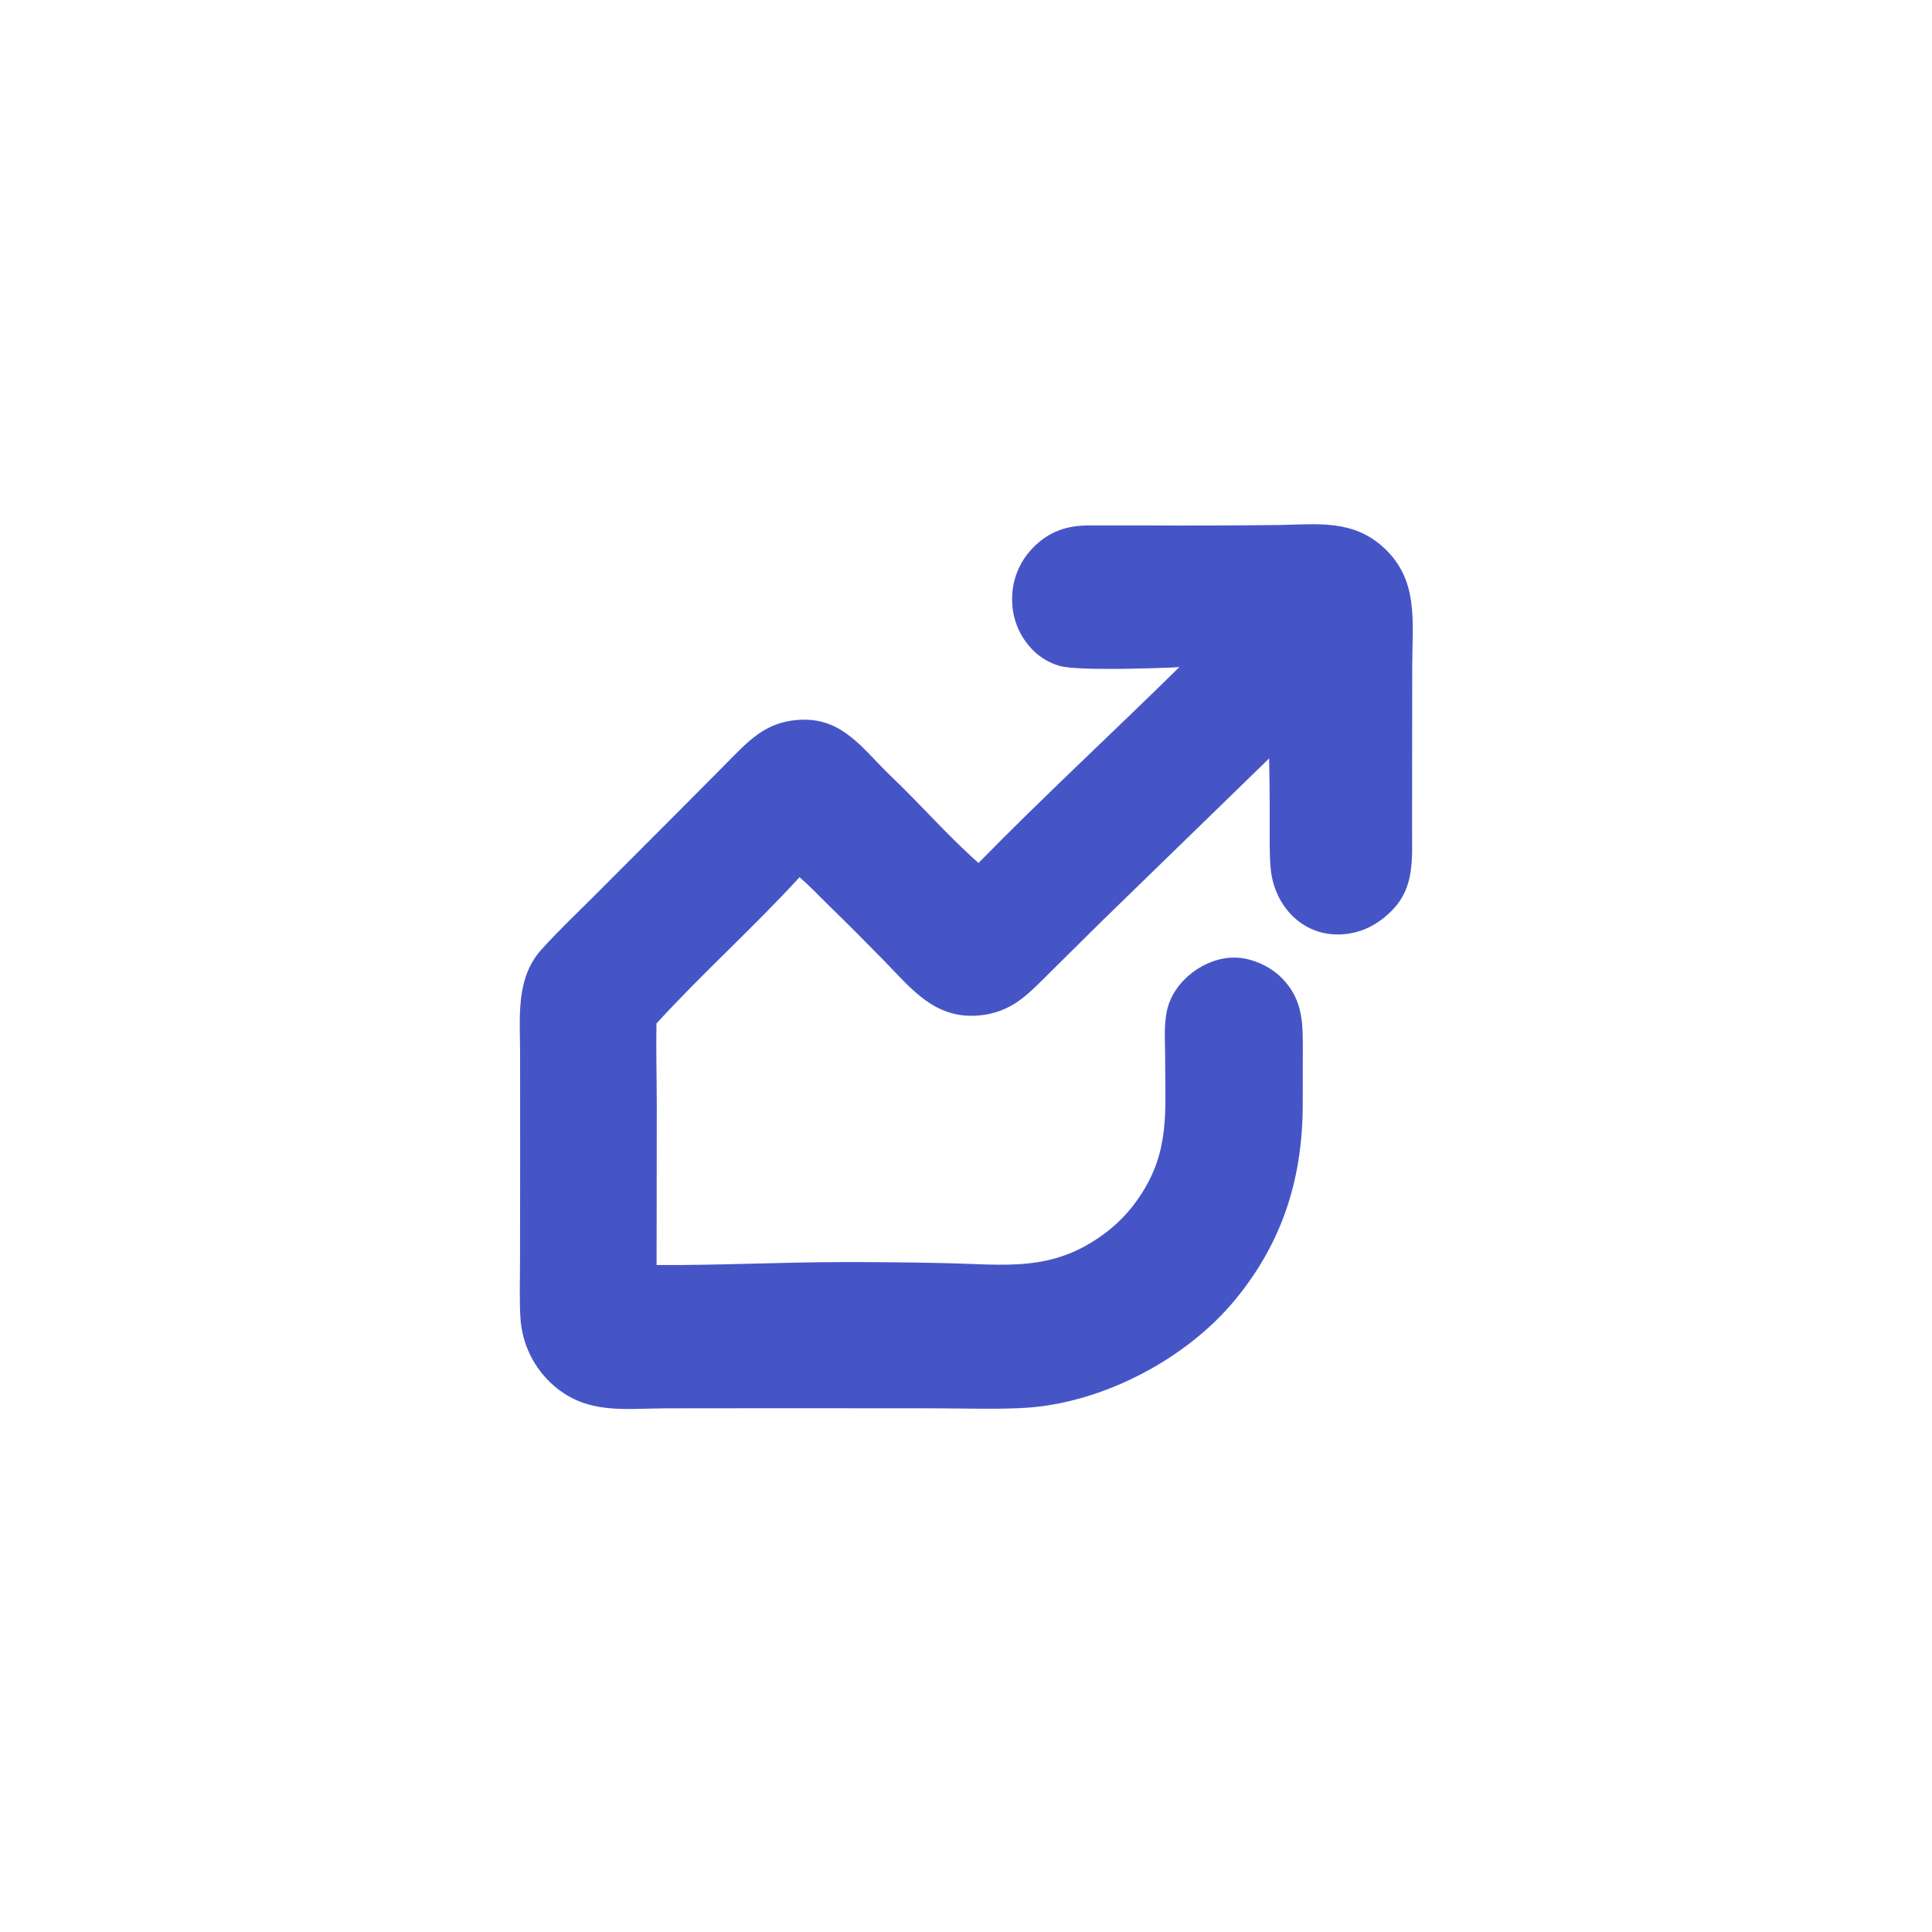
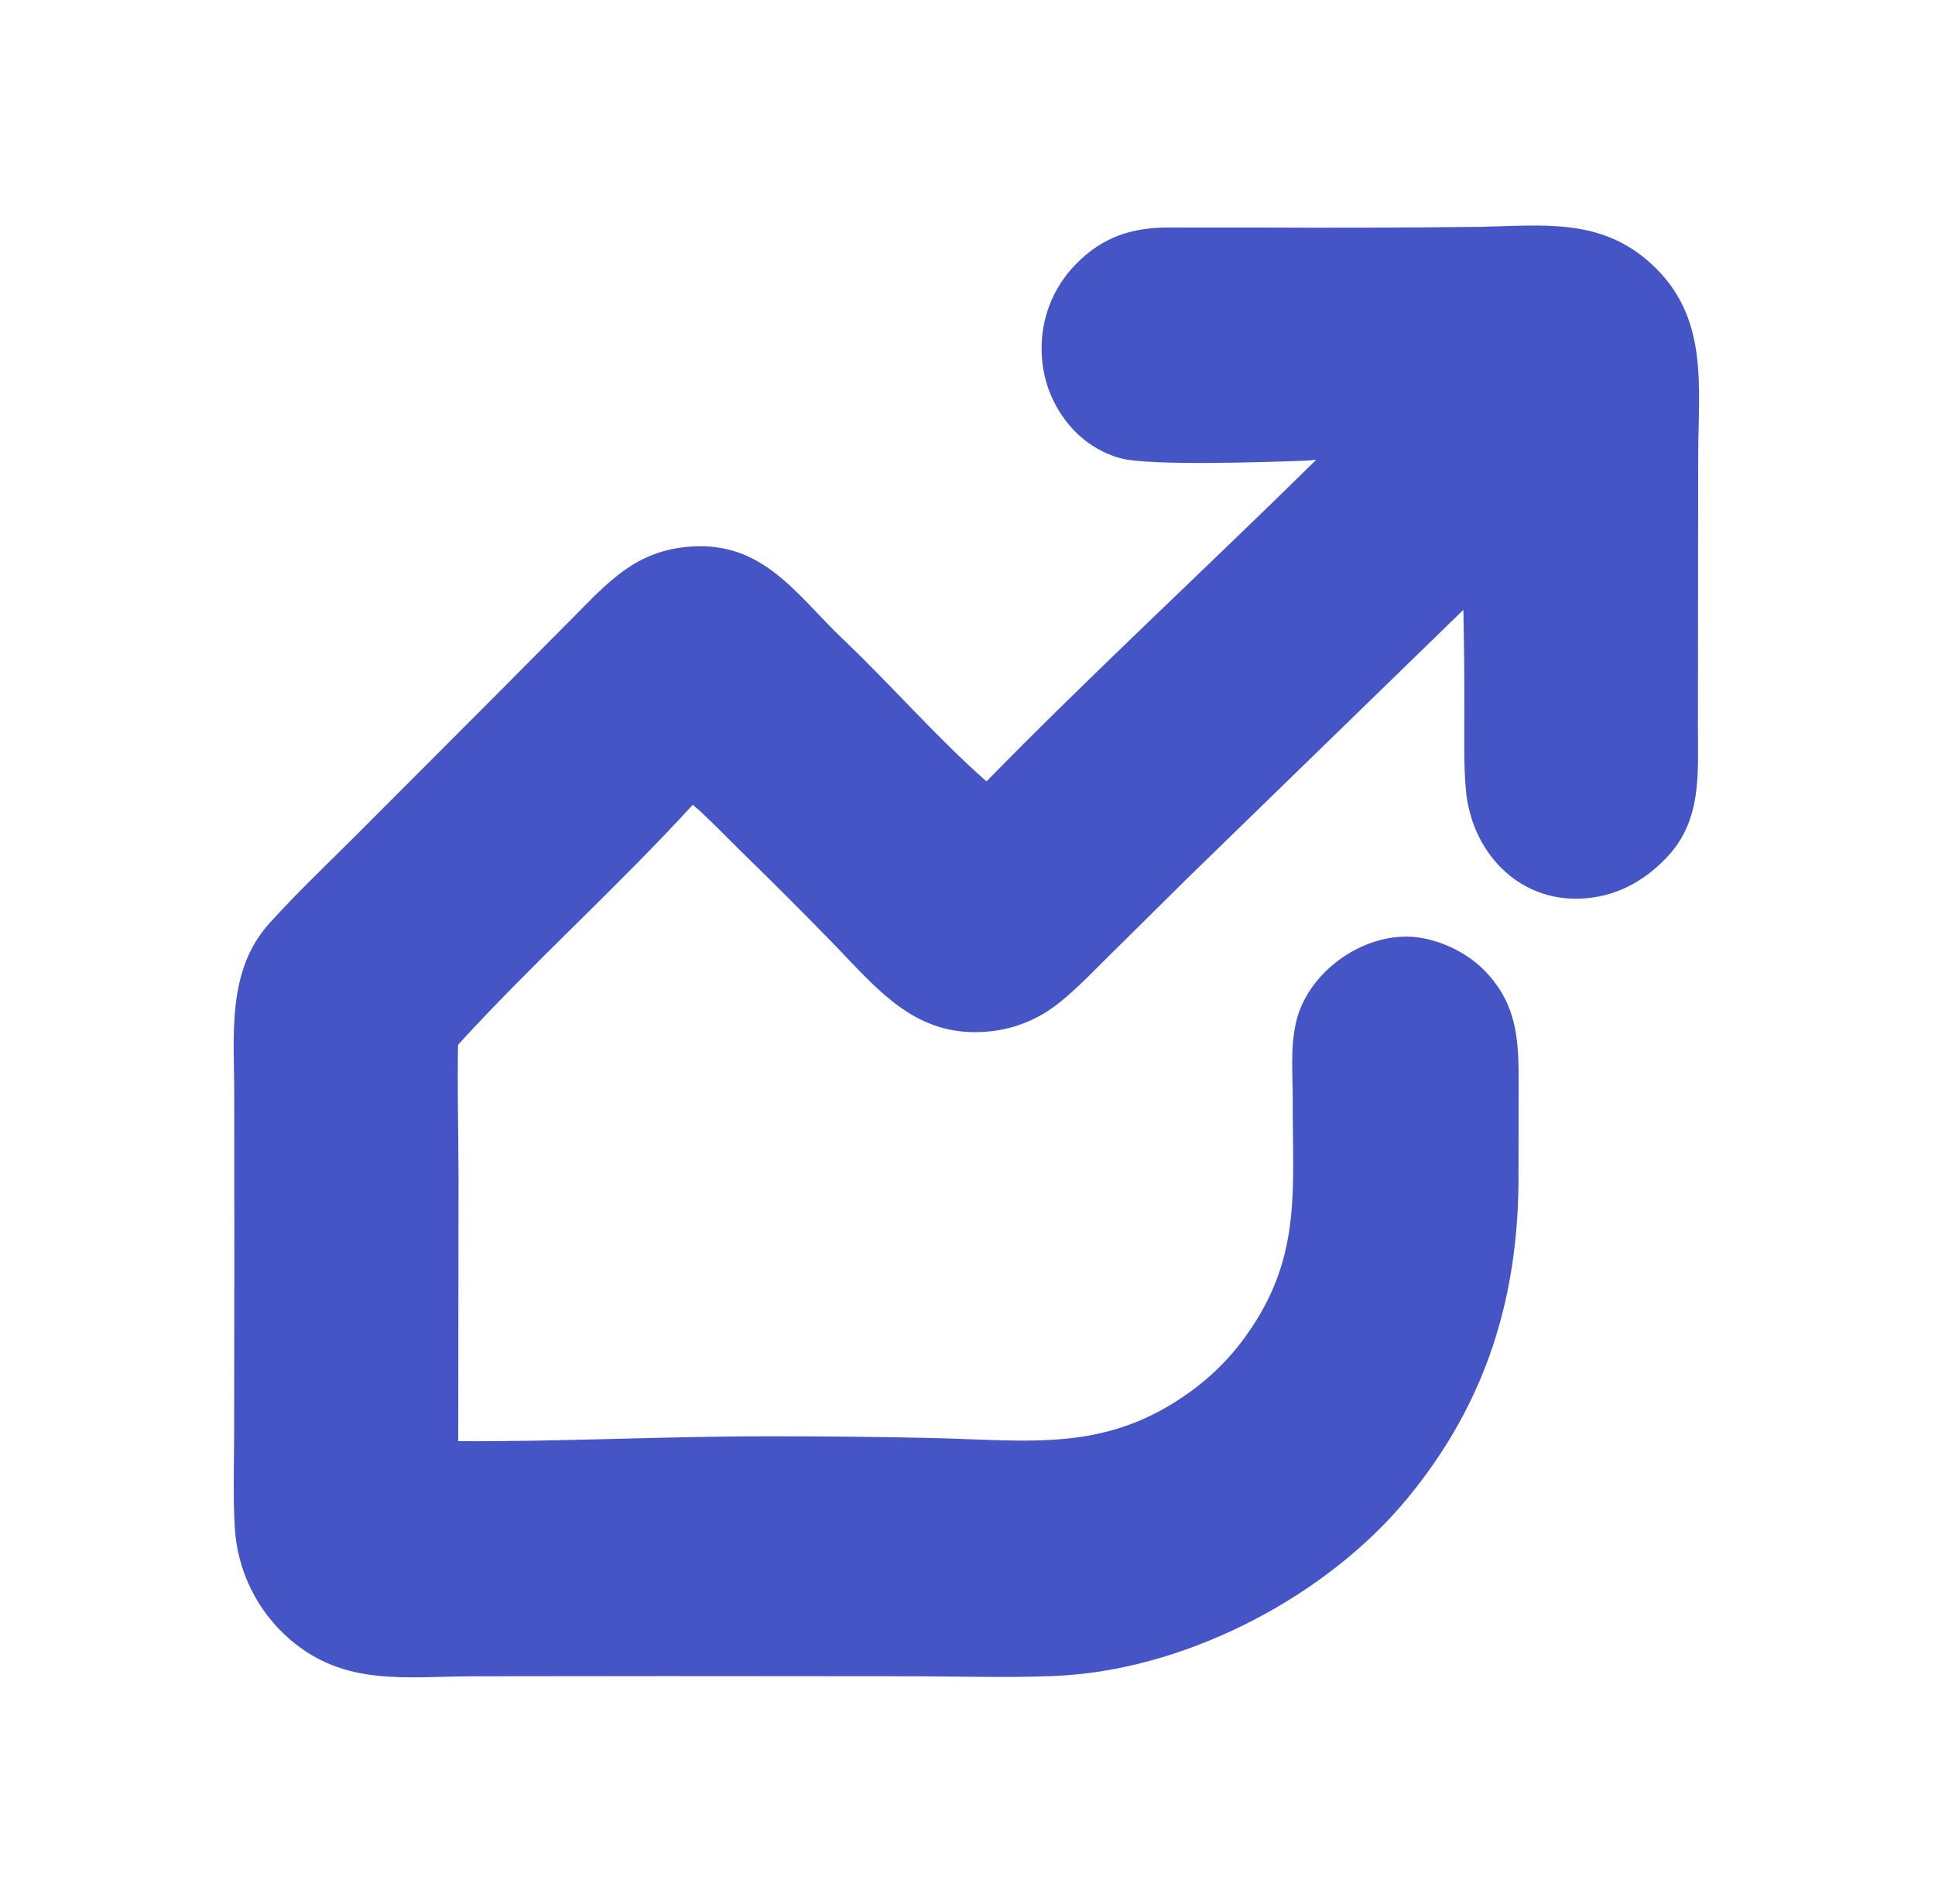
- <svg xmlns="http://www.w3.org/2000/svg" version="1.1" style="display: block;" viewBox="0 0 2048 2048" width="1024" height="1024" preserveAspectRatio="none">
+ <svg xmlns="http://www.w3.org/2000/svg" version="1.1" style="display: block;" viewBox="400 410 1250 1230" width="1250" height="1230">
  <path transform="translate(0,0)" fill="rgb(255,255,255)" d="M 0 0 L 2048 0 L 2048 2048 L 0 2048 L 0 0 z" />
  <path transform="translate(0,0)" fill="rgb(70,85,198)" d="M 1356.67 556.535 C 1397.18 555.695 1434.08 550.709 1466.5 580.223 C 1504.18 614.53 1497.09 658.568 1497.02 705.157 L 1496.91 812.453 L 1496.85 878.365 C 1496.79 909.879 1499.75 940.337 1476.07 964.556 C 1461.3 979.961 1442.68 989.67 1421.26 990.5 C 1380.11 992.315 1350.49 959.777 1346.95 920.313 C 1345.47 903.786 1346 886.803 1345.96 870.145 C 1346.02 848.085 1345.81 826.025 1345.33 803.97 L 1168.01 976.434 L 1116.17 1027.73 C 1105.67 1038.1 1092.46 1052.04 1080.71 1060.46 C 1068 1069.76 1052.93 1075.3 1037.23 1076.48 C 990.089 1080.3 965.768 1047.55 935.934 1017.14 C 917.064 997.816 897.957 978.728 878.617 959.878 C 868.857 950.268 857.71 938.588 847.548 929.872 C 800.22 981.726 743.314 1032.9 695.9 1084.92 C 695.34 1113.34 696.188 1142.94 696.215 1171.51 L 696.018 1340.99 C 760.864 1341.44 828.134 1337.87 894.066 1337.87 C 929.855 1337.8 965.643 1338.16 1001.42 1338.96 C 1066.71 1340.38 1115.85 1349 1171.72 1307 C 1185.89 1296.32 1198.15 1283.31 1207.97 1268.53 C 1240.67 1220.09 1234.97 1177.6 1235.11 1122.6 C 1235.24 1105.22 1233.3 1087.59 1237.21 1070.49 C 1244.34 1039.37 1277.22 1014.79 1308.91 1015.07 C 1326.41 1015.22 1346.36 1024.1 1358.78 1036.74 C 1382.43 1060.81 1381.03 1086.85 1381.03 1118.21 L 1380.96 1166.5 C 1381.56 1246.61 1360.61 1315.8 1308.85 1378.35 C 1257.34 1440.61 1170.08 1486.36 1089.52 1492.19 C 1062.22 1494.17 1021.62 1492.99 993 1492.89 L 830.463 1492.78 L 705.519 1492.9 C 661.969 1493.03 622.708 1499.64 587.185 1468.98 C 566.237 1450.86 553.457 1425.08 551.725 1397.44 C 550.504 1379.83 551.203 1354.46 551.247 1336.29 L 551.377 1226.16 L 551.311 1116.78 C 551.311 1078.58 546.324 1037.14 574.042 1006.44 C 591.598 987 610.915 968.65 629.473 950.139 L 717.259 862.203 L 769.257 809.877 C 792.833 786.148 810.528 765.547 846.329 763.076 C 893.388 759.828 914.643 794.44 944.672 823.011 C 975.692 852.525 1005.33 886.678 1037.27 914.787 C 1105.24 845.256 1180.48 775.867 1250.28 707.011 C 1247.37 707.334 1244.45 707.555 1241.53 707.675 C 1218 708.508 1142.65 711.092 1123.77 706.039 C 1113.21 703.096 1103.55 697.555 1095.67 689.92 C 1081.25 675.822 1073.05 656.553 1072.9 636.387 C 1072.43 615.686 1080.33 595.671 1094.81 580.87 C 1111.96 563.141 1131.19 556.846 1155.46 556.973 C 1173.9 557.07 1192.47 556.966 1210.92 556.989 C 1259.5 557.234 1308.09 557.083 1356.67 556.535 z" />
</svg>
